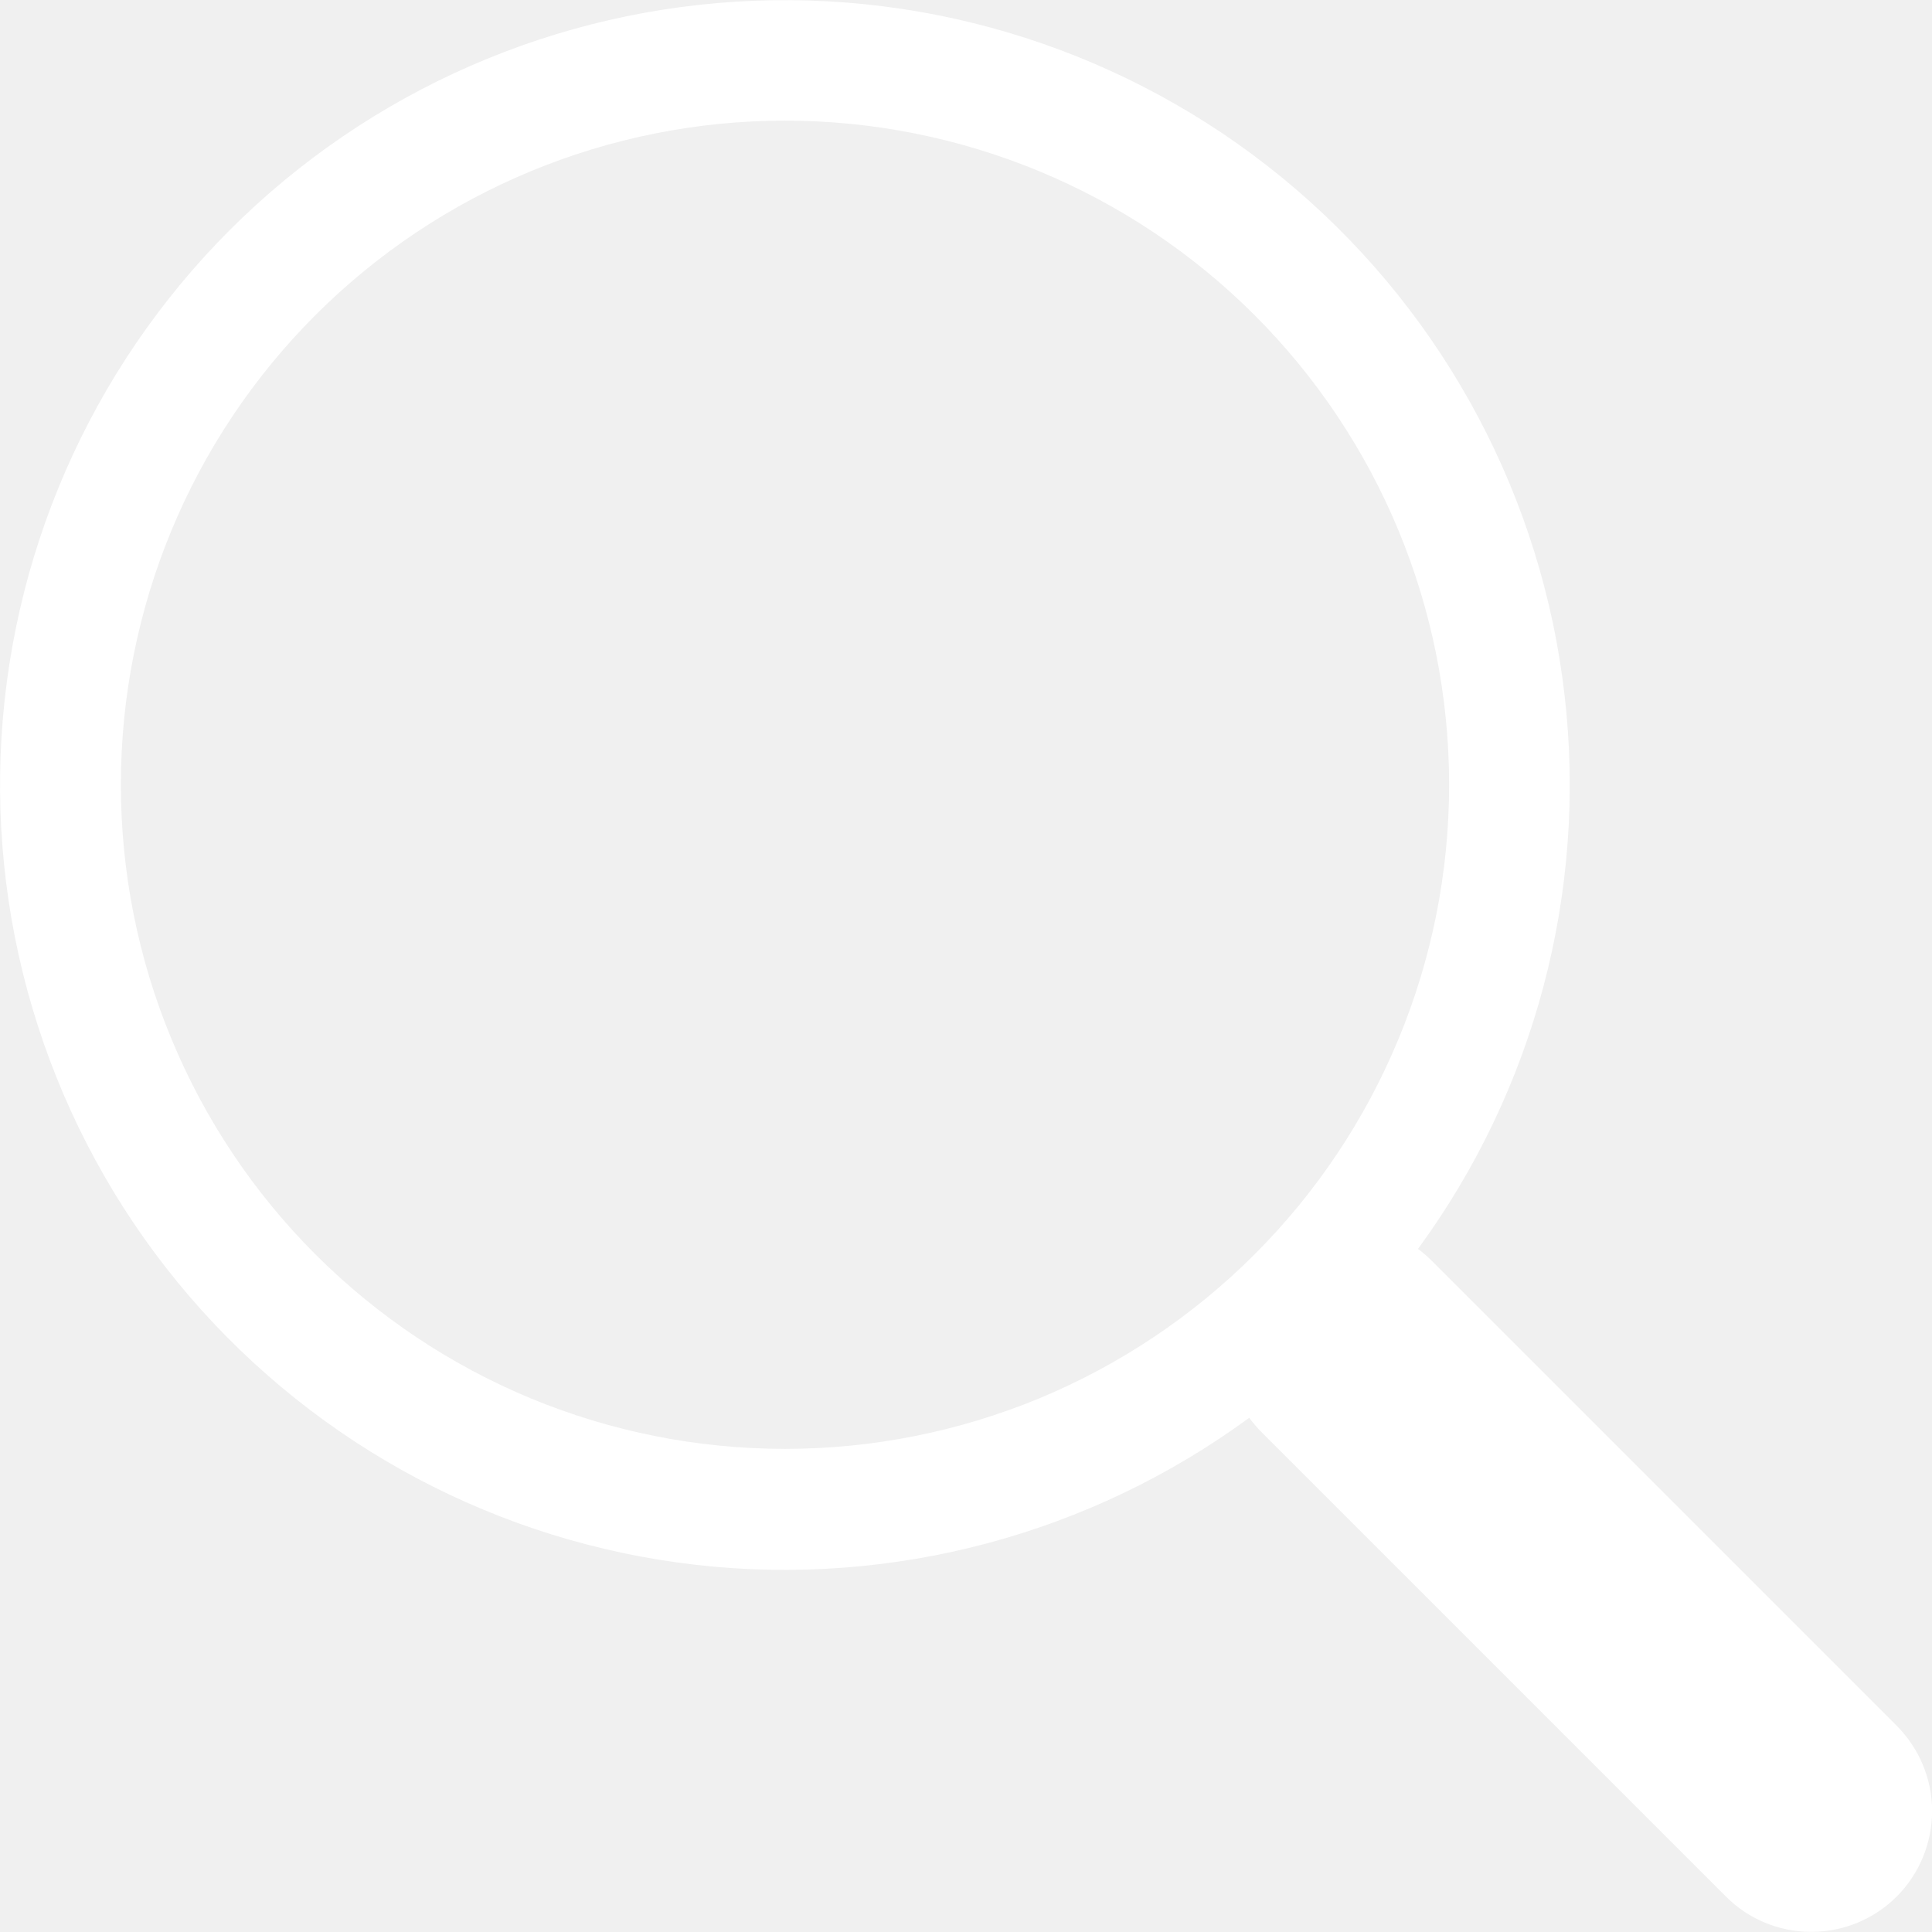
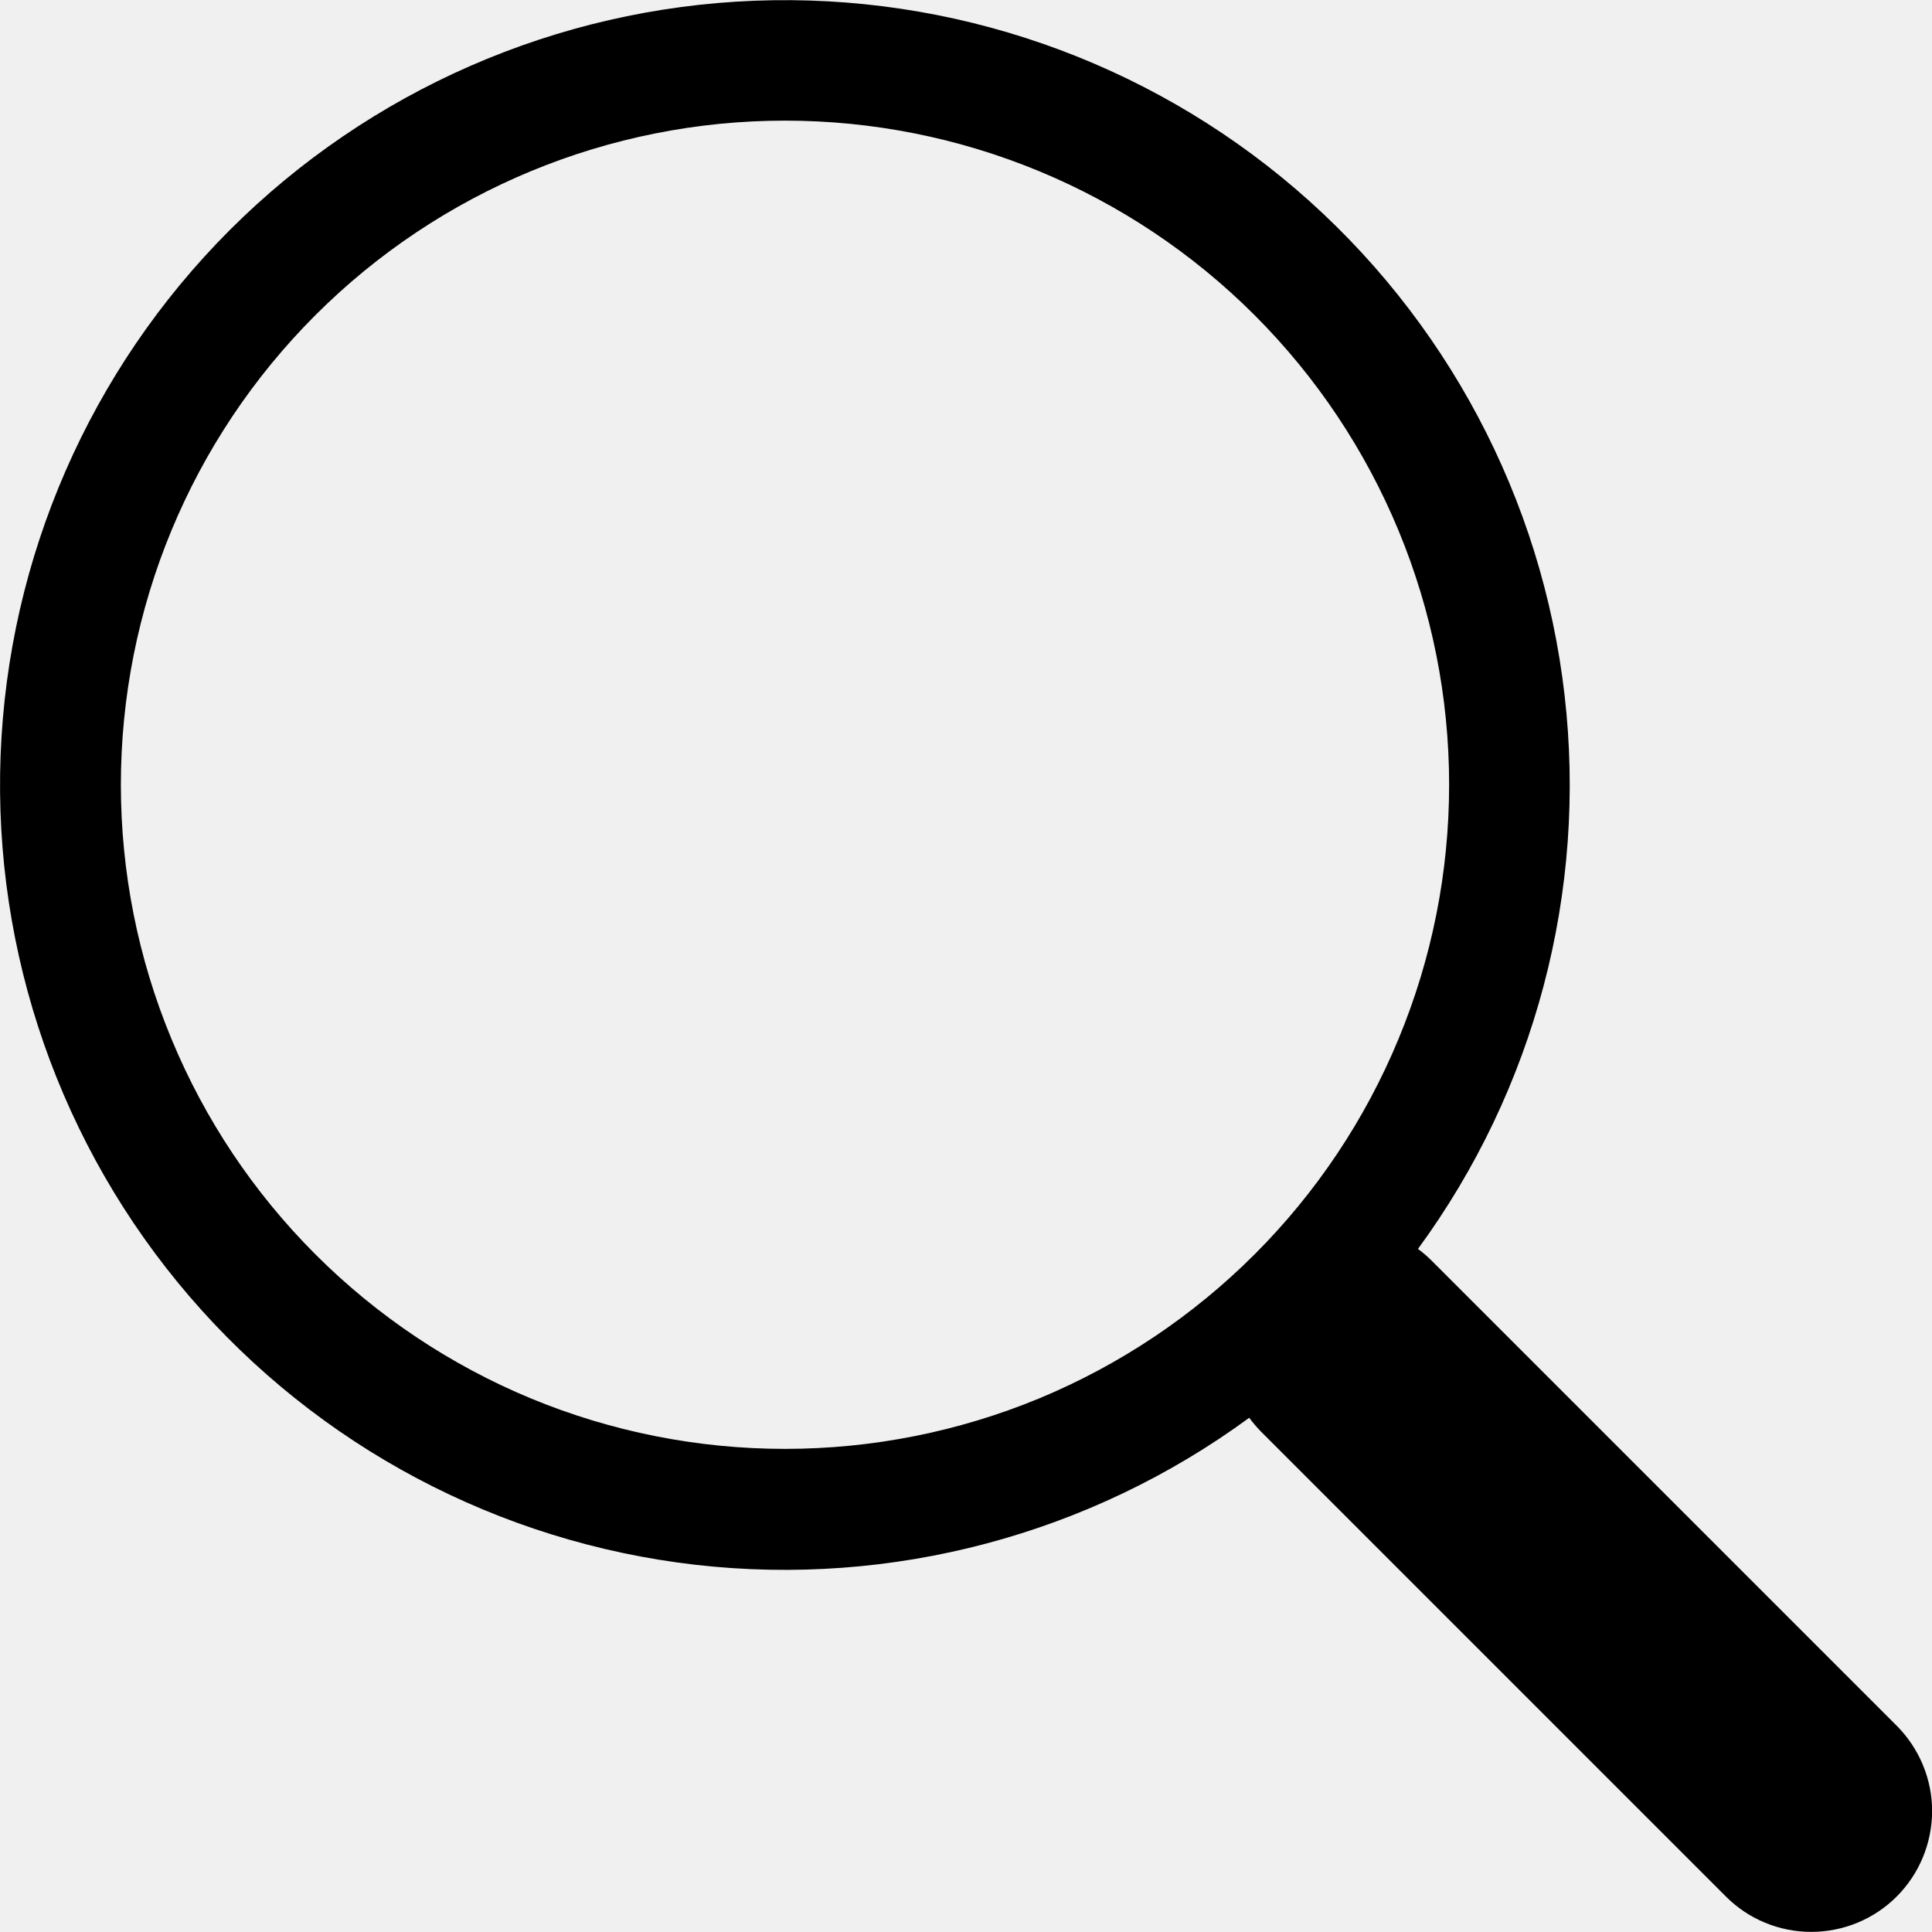
<svg xmlns="http://www.w3.org/2000/svg" width="16" height="16" viewBox="0 0 16 16" fill="none">
-   <path d="M11.743 10.343C12.711 9.022 13.145 7.384 12.957 5.756C12.77 4.129 11.974 2.632 10.731 1.566C9.487 0.5 7.887 -0.057 6.25 0.006C4.613 0.069 3.06 0.748 1.902 1.906C0.744 3.065 0.067 4.618 0.005 6.255C-0.057 7.892 0.501 9.492 1.568 10.735C2.635 11.978 4.132 12.772 5.76 12.959C7.387 13.145 9.025 12.71 10.346 11.741H10.345C10.375 11.781 10.407 11.819 10.443 11.856L14.293 15.706C14.48 15.894 14.735 15.999 15 15.999C15.265 15.999 15.52 15.894 15.707 15.707C15.895 15.519 16 15.265 16.001 14.999C16.001 14.734 15.895 14.48 15.708 14.292L11.858 10.442C11.822 10.406 11.784 10.373 11.743 10.343ZM12.001 6.499C12.001 7.221 11.859 7.937 11.582 8.604C11.306 9.271 10.901 9.877 10.39 10.388C9.879 10.899 9.273 11.304 8.606 11.581C7.938 11.857 7.223 11.999 6.501 11.999C5.779 11.999 5.063 11.857 4.396 11.581C3.729 11.304 3.123 10.899 2.612 10.388C2.101 9.877 1.696 9.271 1.42 8.604C1.143 7.937 1.001 7.221 1.001 6.499C1.001 5.04 1.58 3.641 2.612 2.61C3.643 1.579 5.042 0.999 6.501 0.999C7.96 0.999 9.359 1.579 10.39 2.61C11.421 3.641 12.001 5.04 12.001 6.499Z" fill="white" />
+   <path d="M11.743 10.343C12.711 9.022 13.145 7.384 12.957 5.756C12.77 4.129 11.974 2.632 10.731 1.566C9.487 0.5 7.887 -0.057 6.25 0.006C4.613 0.069 3.06 0.748 1.902 1.906C0.744 3.065 0.067 4.618 0.005 6.255C-0.057 7.892 0.501 9.492 1.568 10.735C2.635 11.978 4.132 12.772 5.76 12.959C7.387 13.145 9.025 12.71 10.346 11.741H10.345C10.375 11.781 10.407 11.819 10.443 11.856L14.293 15.706C14.48 15.894 14.735 15.999 15 15.999C15.265 15.999 15.52 15.894 15.707 15.707C15.895 15.519 16 15.265 16.001 14.999C16.001 14.734 15.895 14.48 15.708 14.292L11.858 10.442C11.822 10.406 11.784 10.373 11.743 10.343ZM12.001 6.499C12.001 7.221 11.859 7.937 11.582 8.604C11.306 9.271 10.901 9.877 10.39 10.388C9.879 10.899 9.273 11.304 8.606 11.581C7.938 11.857 7.223 11.999 6.501 11.999C5.779 11.999 5.063 11.857 4.396 11.581C3.729 11.304 3.123 10.899 2.612 10.388C2.101 9.877 1.696 9.271 1.42 8.604C1.143 7.937 1.001 7.221 1.001 6.499C1.001 5.04 1.58 3.641 2.612 2.61C3.643 1.579 5.042 0.999 6.501 0.999C7.96 0.999 9.359 1.579 10.39 2.61C11.421 3.641 12.001 5.04 12.001 6.499Z" fill="black" />
</svg>
